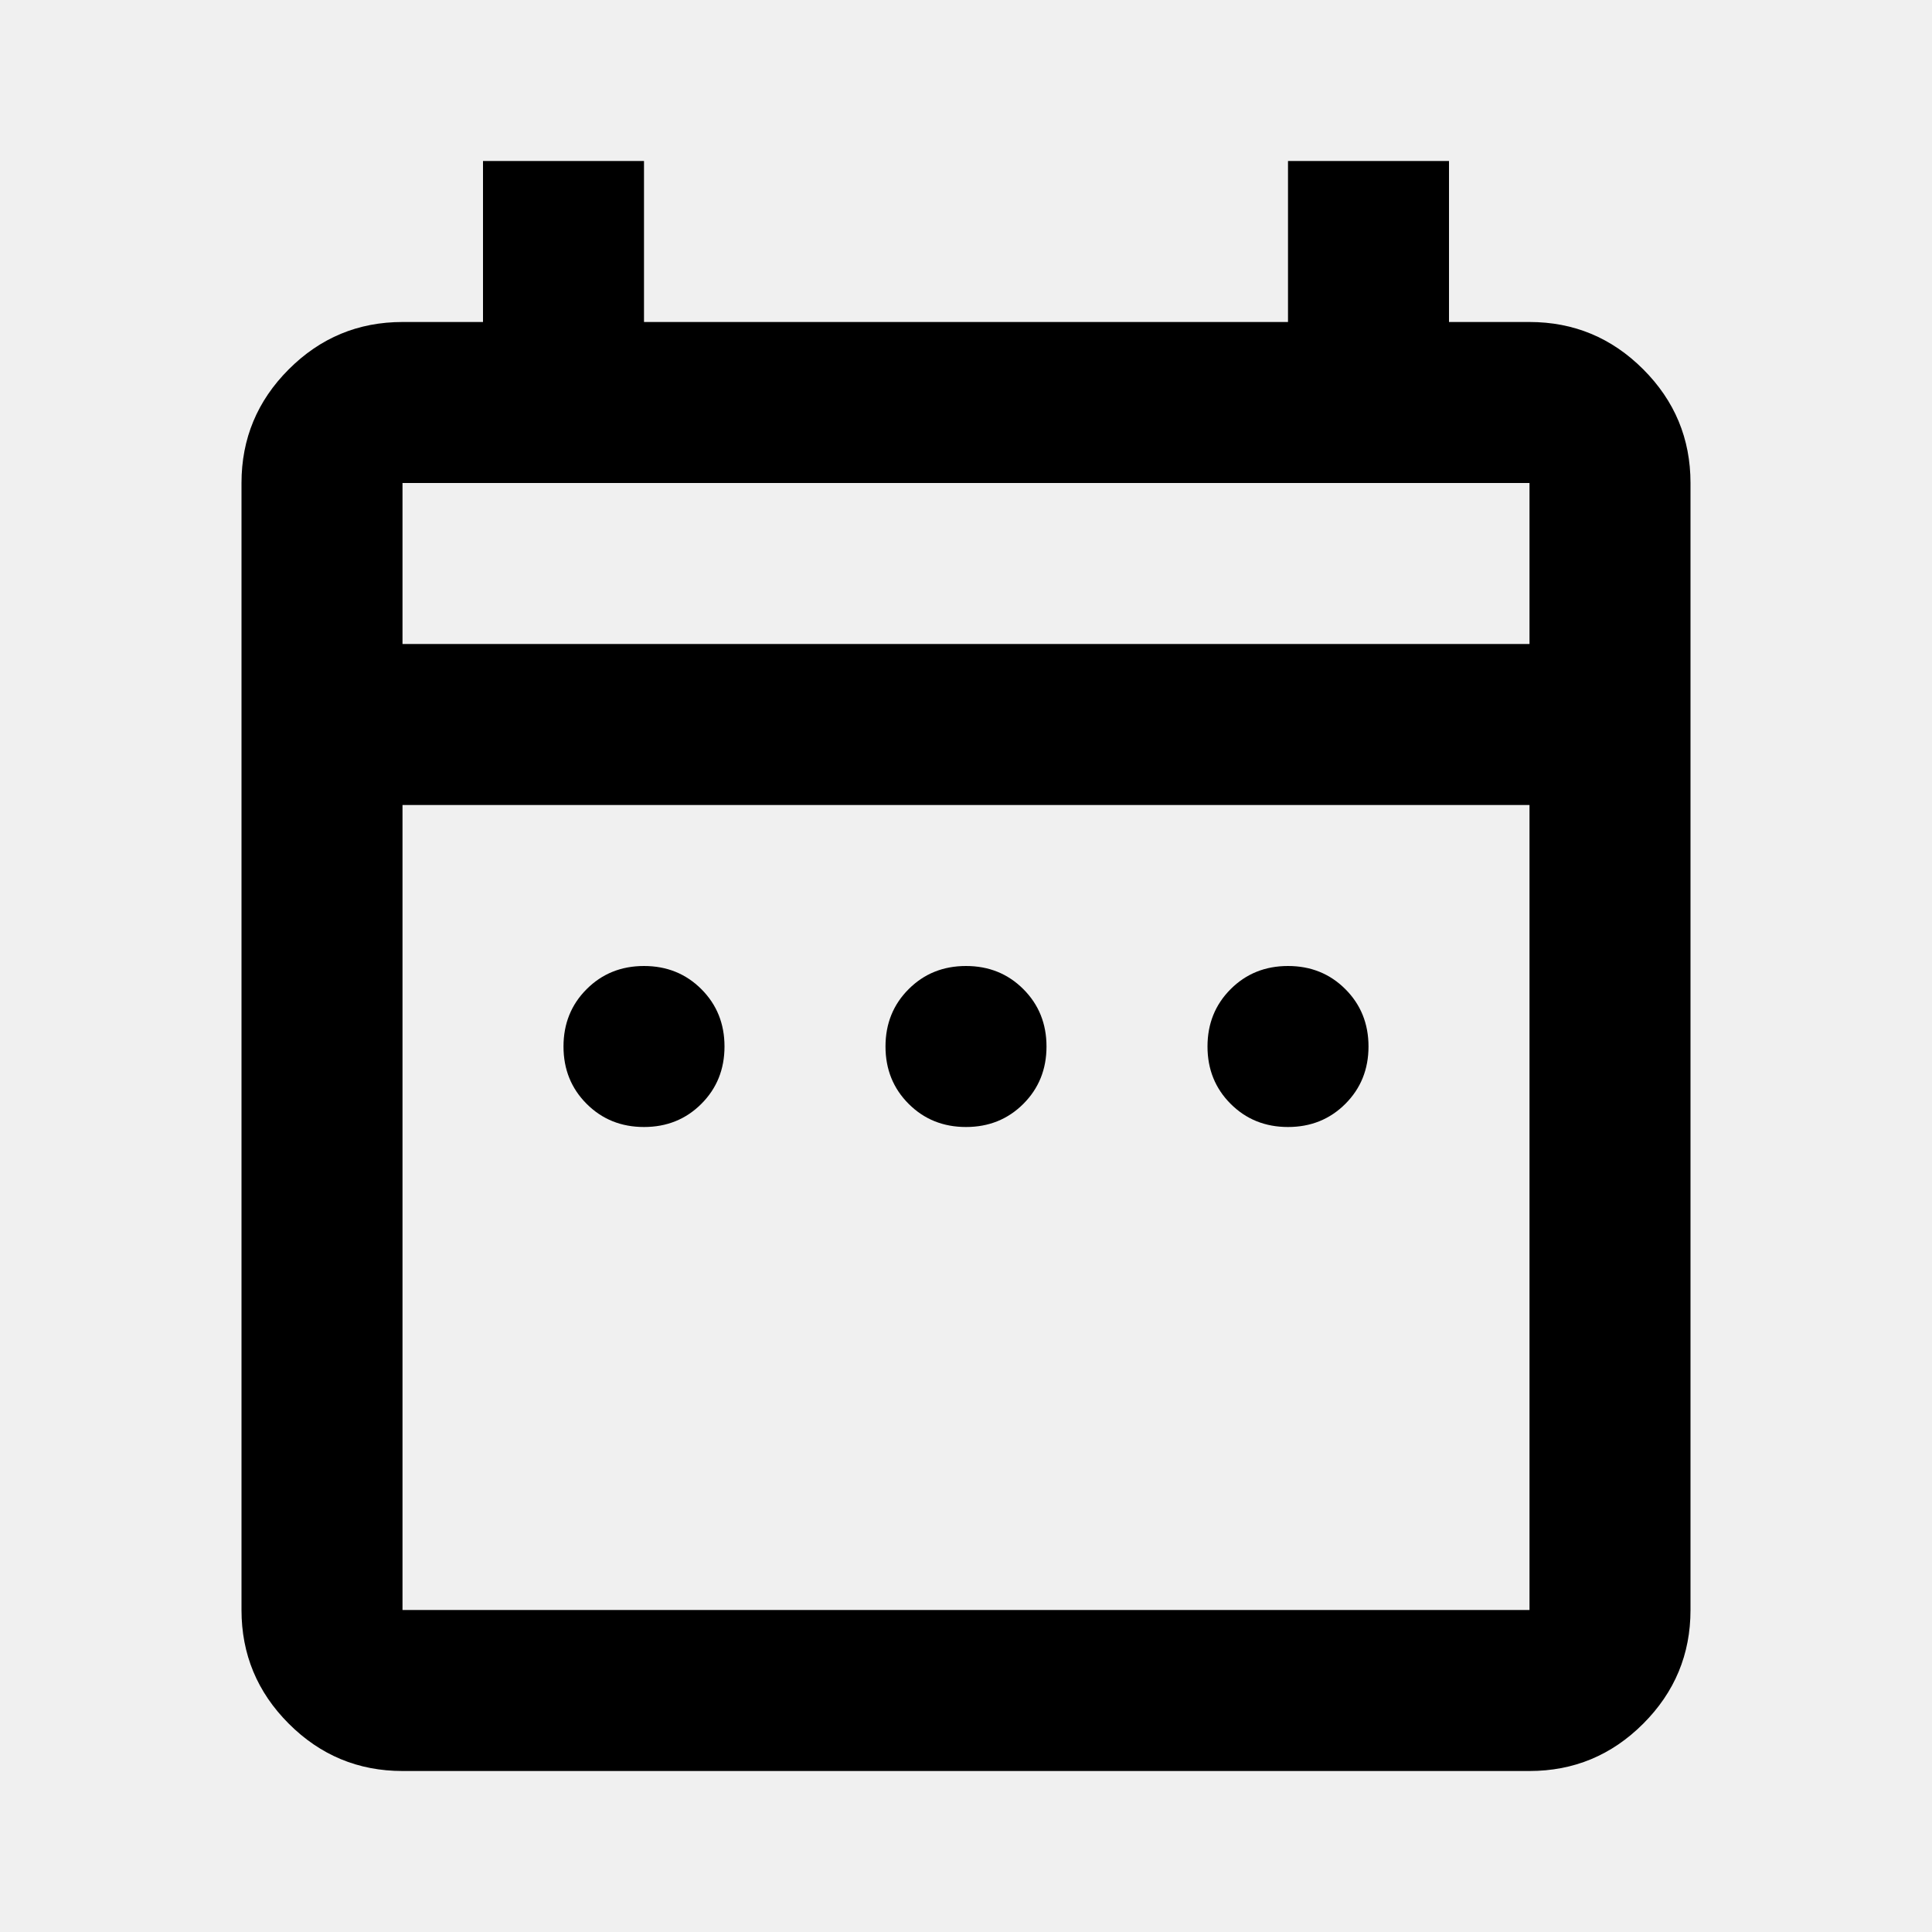
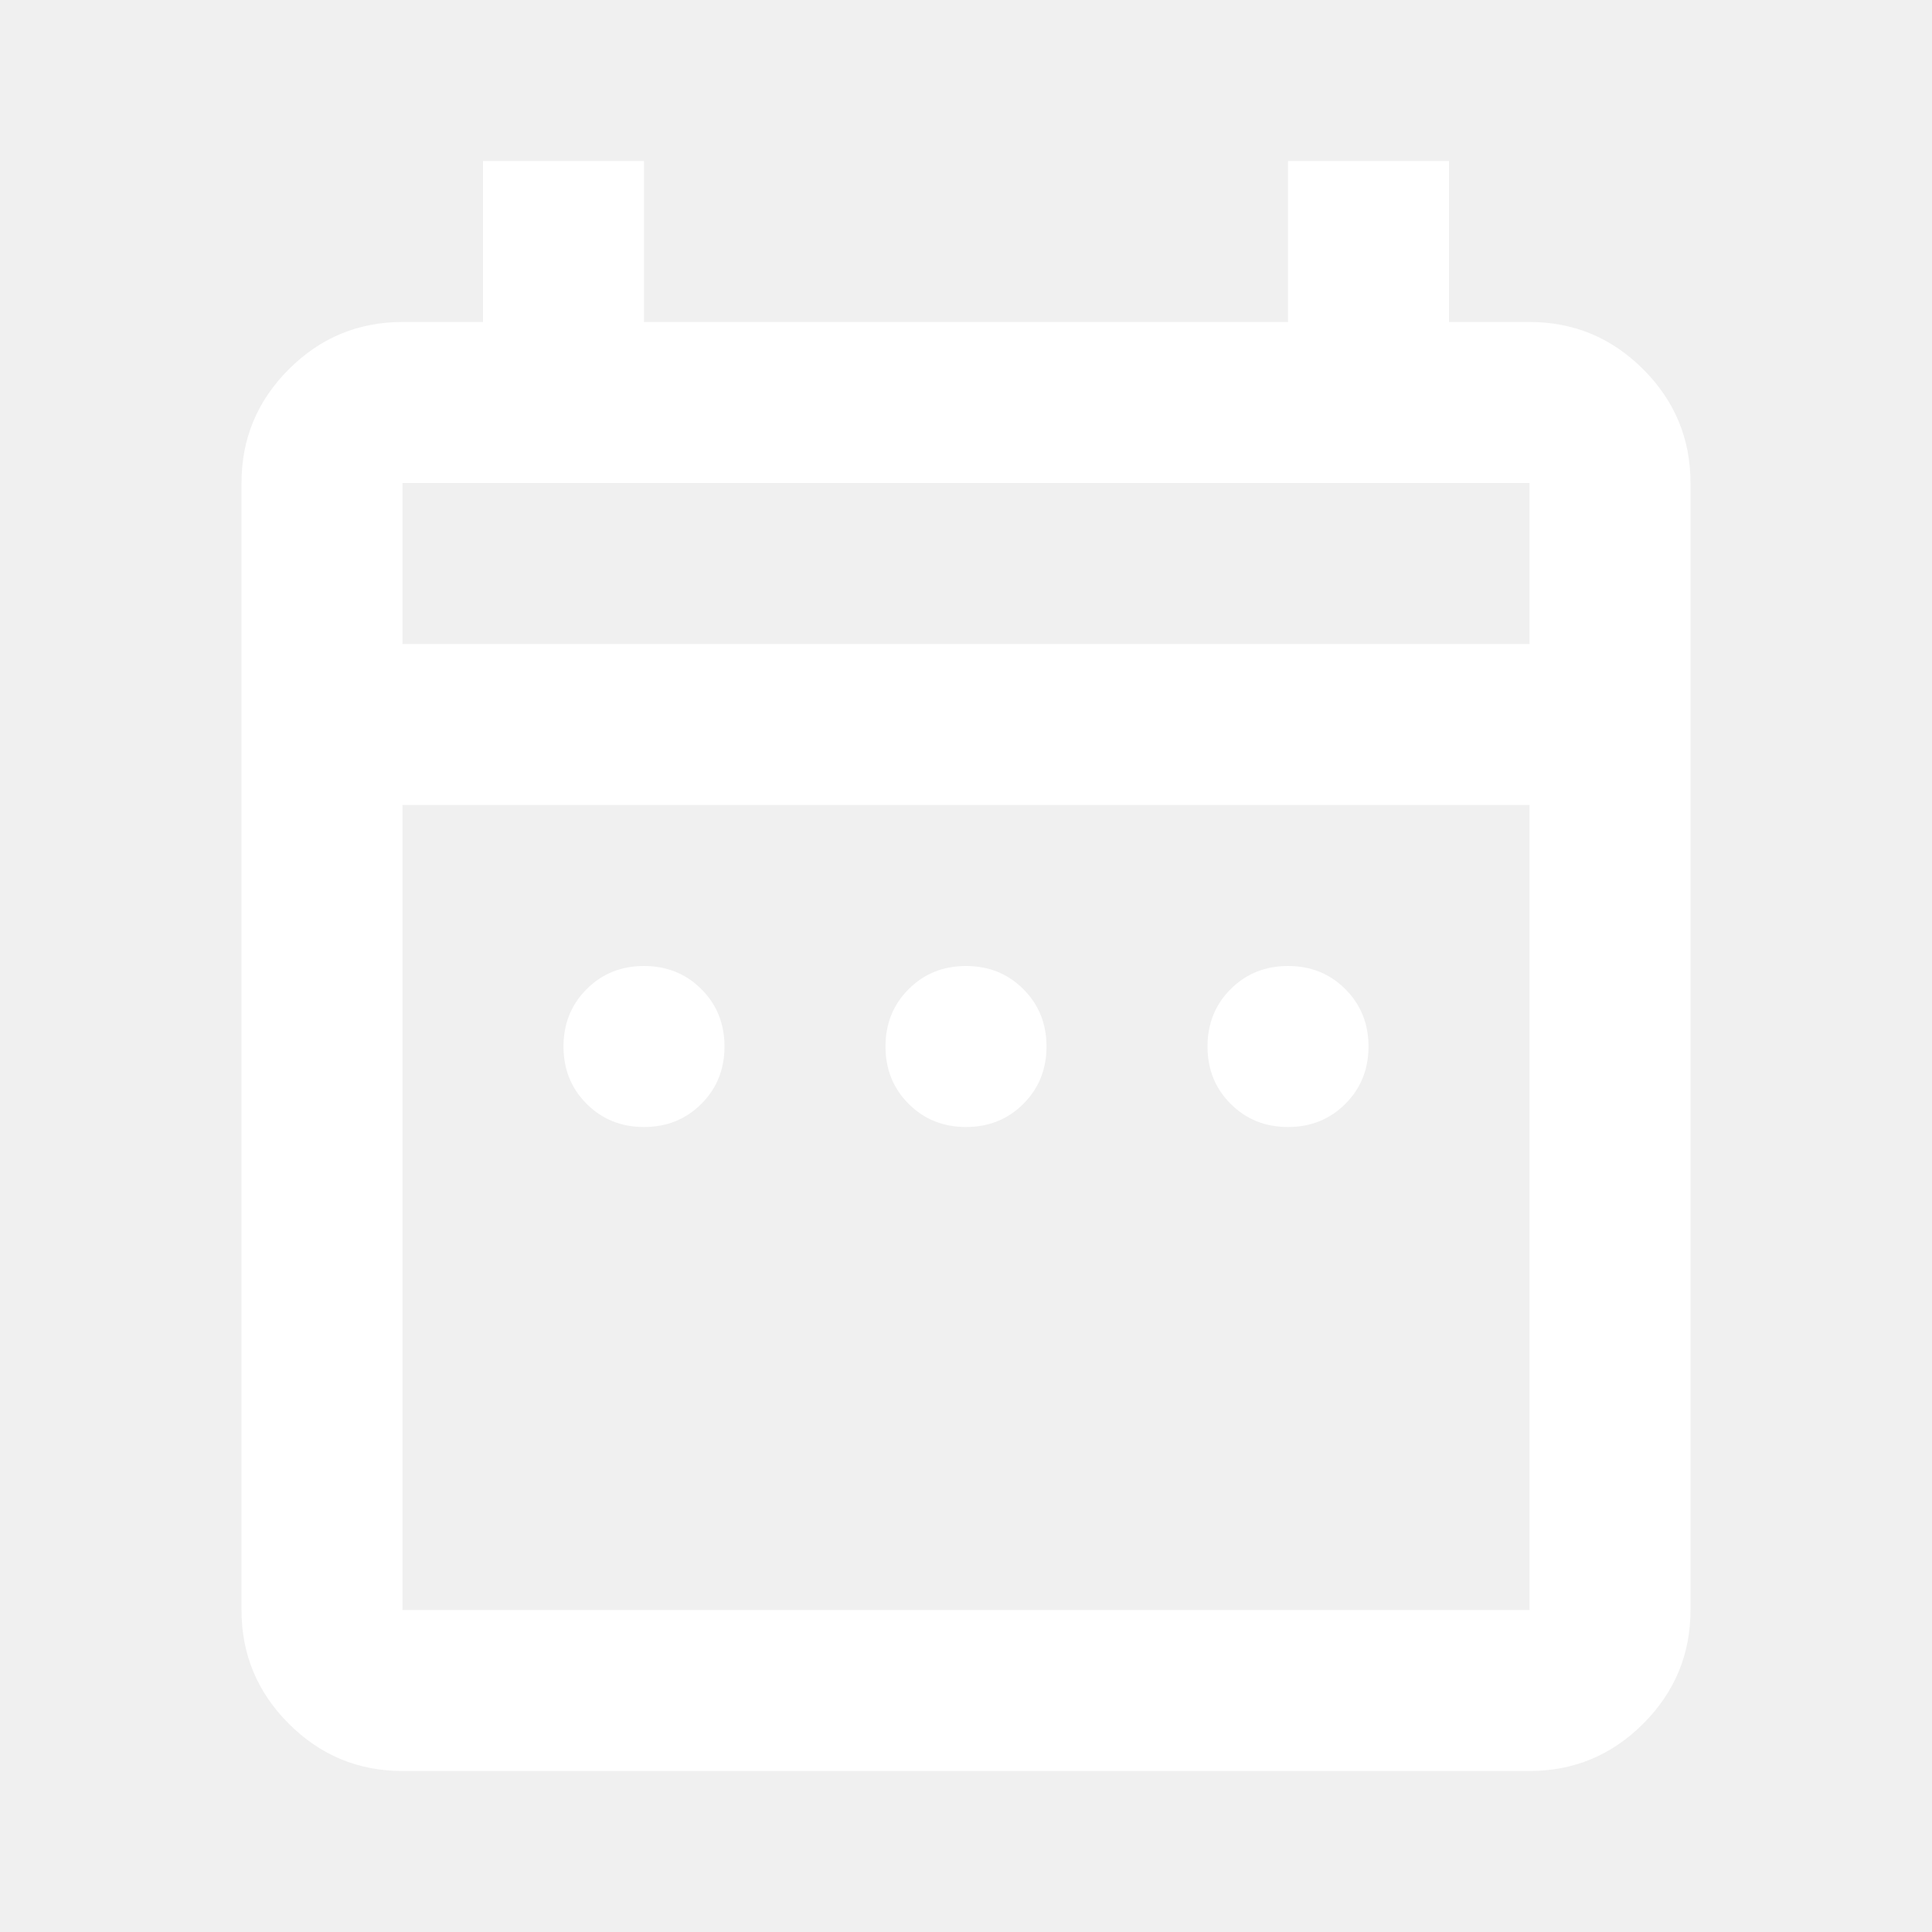
<svg xmlns="http://www.w3.org/2000/svg" height="24" viewBox="0 -960 960 960" width="24">
-   <path d="M320-400q-17 0-28.5-11.5T280-440q0-17 11.5-28.5T320-480q17 0 28.5 11.5T360-440q0 17-11.5 28.5T320-400Zm160 0q-17 0-28.5-11.5T440-440q0-17 11.5-28.5T480-480q17 0 28.5 11.5T520-440q0 17-11.5 28.5T480-400Zm160 0q-17 0-28.5-11.5T600-440q0-17 11.5-28.5T640-480q17 0 28.5 11.5T680-440q0 17-11.5 28.5T640-400ZM200-80q-33 0-56.5-23.5T120-160v-560q0-33 23.5-56.5T200-800h40v-80h80v80h320v-80h80v80h40q33 0 56.5 23.5T840-720v560q0 33-23.5 56.5T760-80H200Zm0-80h560v-400H200v400Zm0-480h560v-80H200v80Zm0 0v-80 80Z" />
+   <path d="M320-400q-17 0-28.5-11.5T280-440q0-17 11.5-28.5T320-480q17 0 28.5 11.5T360-440q0 17-11.5 28.5T320-400Zm160 0q-17 0-28.5-11.5T440-440q0-17 11.5-28.5T480-480q17 0 28.5 11.5T520-440q0 17-11.5 28.5T480-400Zm160 0q-17 0-28.5-11.5T600-440q0-17 11.5-28.5T640-480q17 0 28.5 11.5T680-440q0 17-11.5 28.5T640-400ZM200-80q-33 0-56.5-23.5T120-160v-560q0-33 23.5-56.5T200-800h40v-80h80v80h320v-80h80v80h40q33 0 56.5 23.5T840-720v560q0 33-23.5 56.5T760-80H200Zm0-80h560v-400H200v400Zm0-480h560v-80H200v80Zm0 0v-80 80Z" fill="#ffffff" />
</svg>
